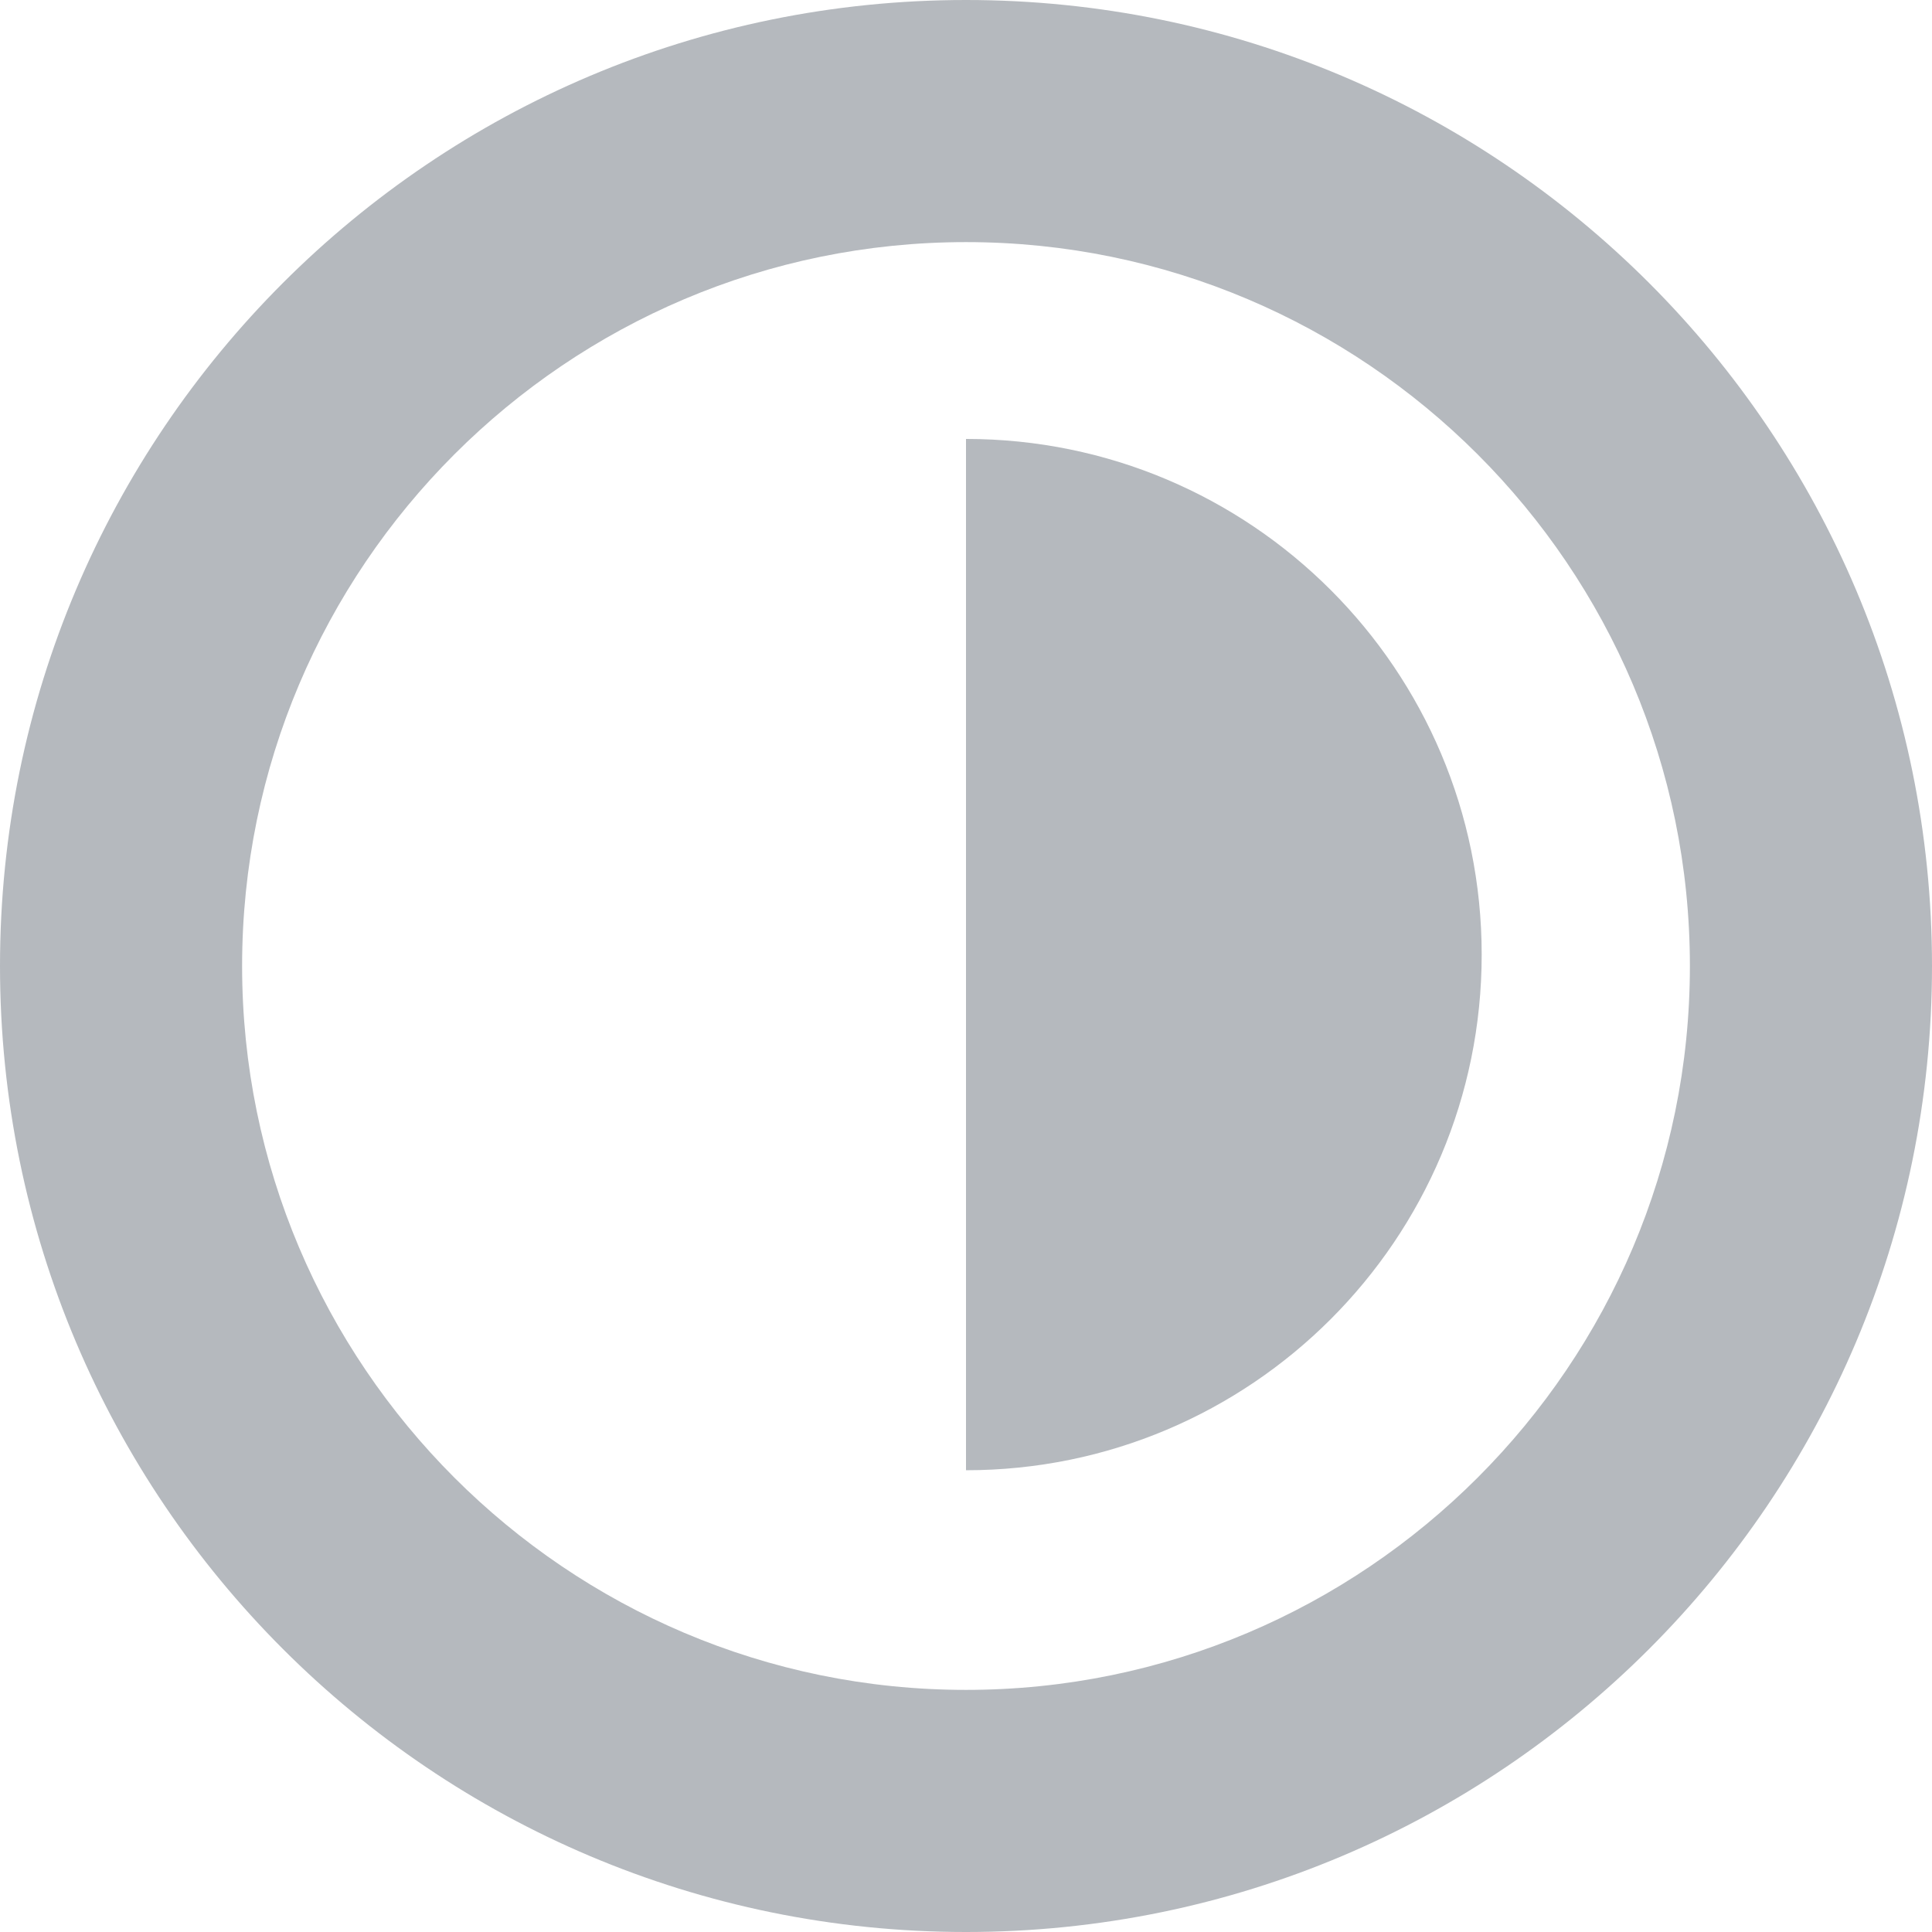
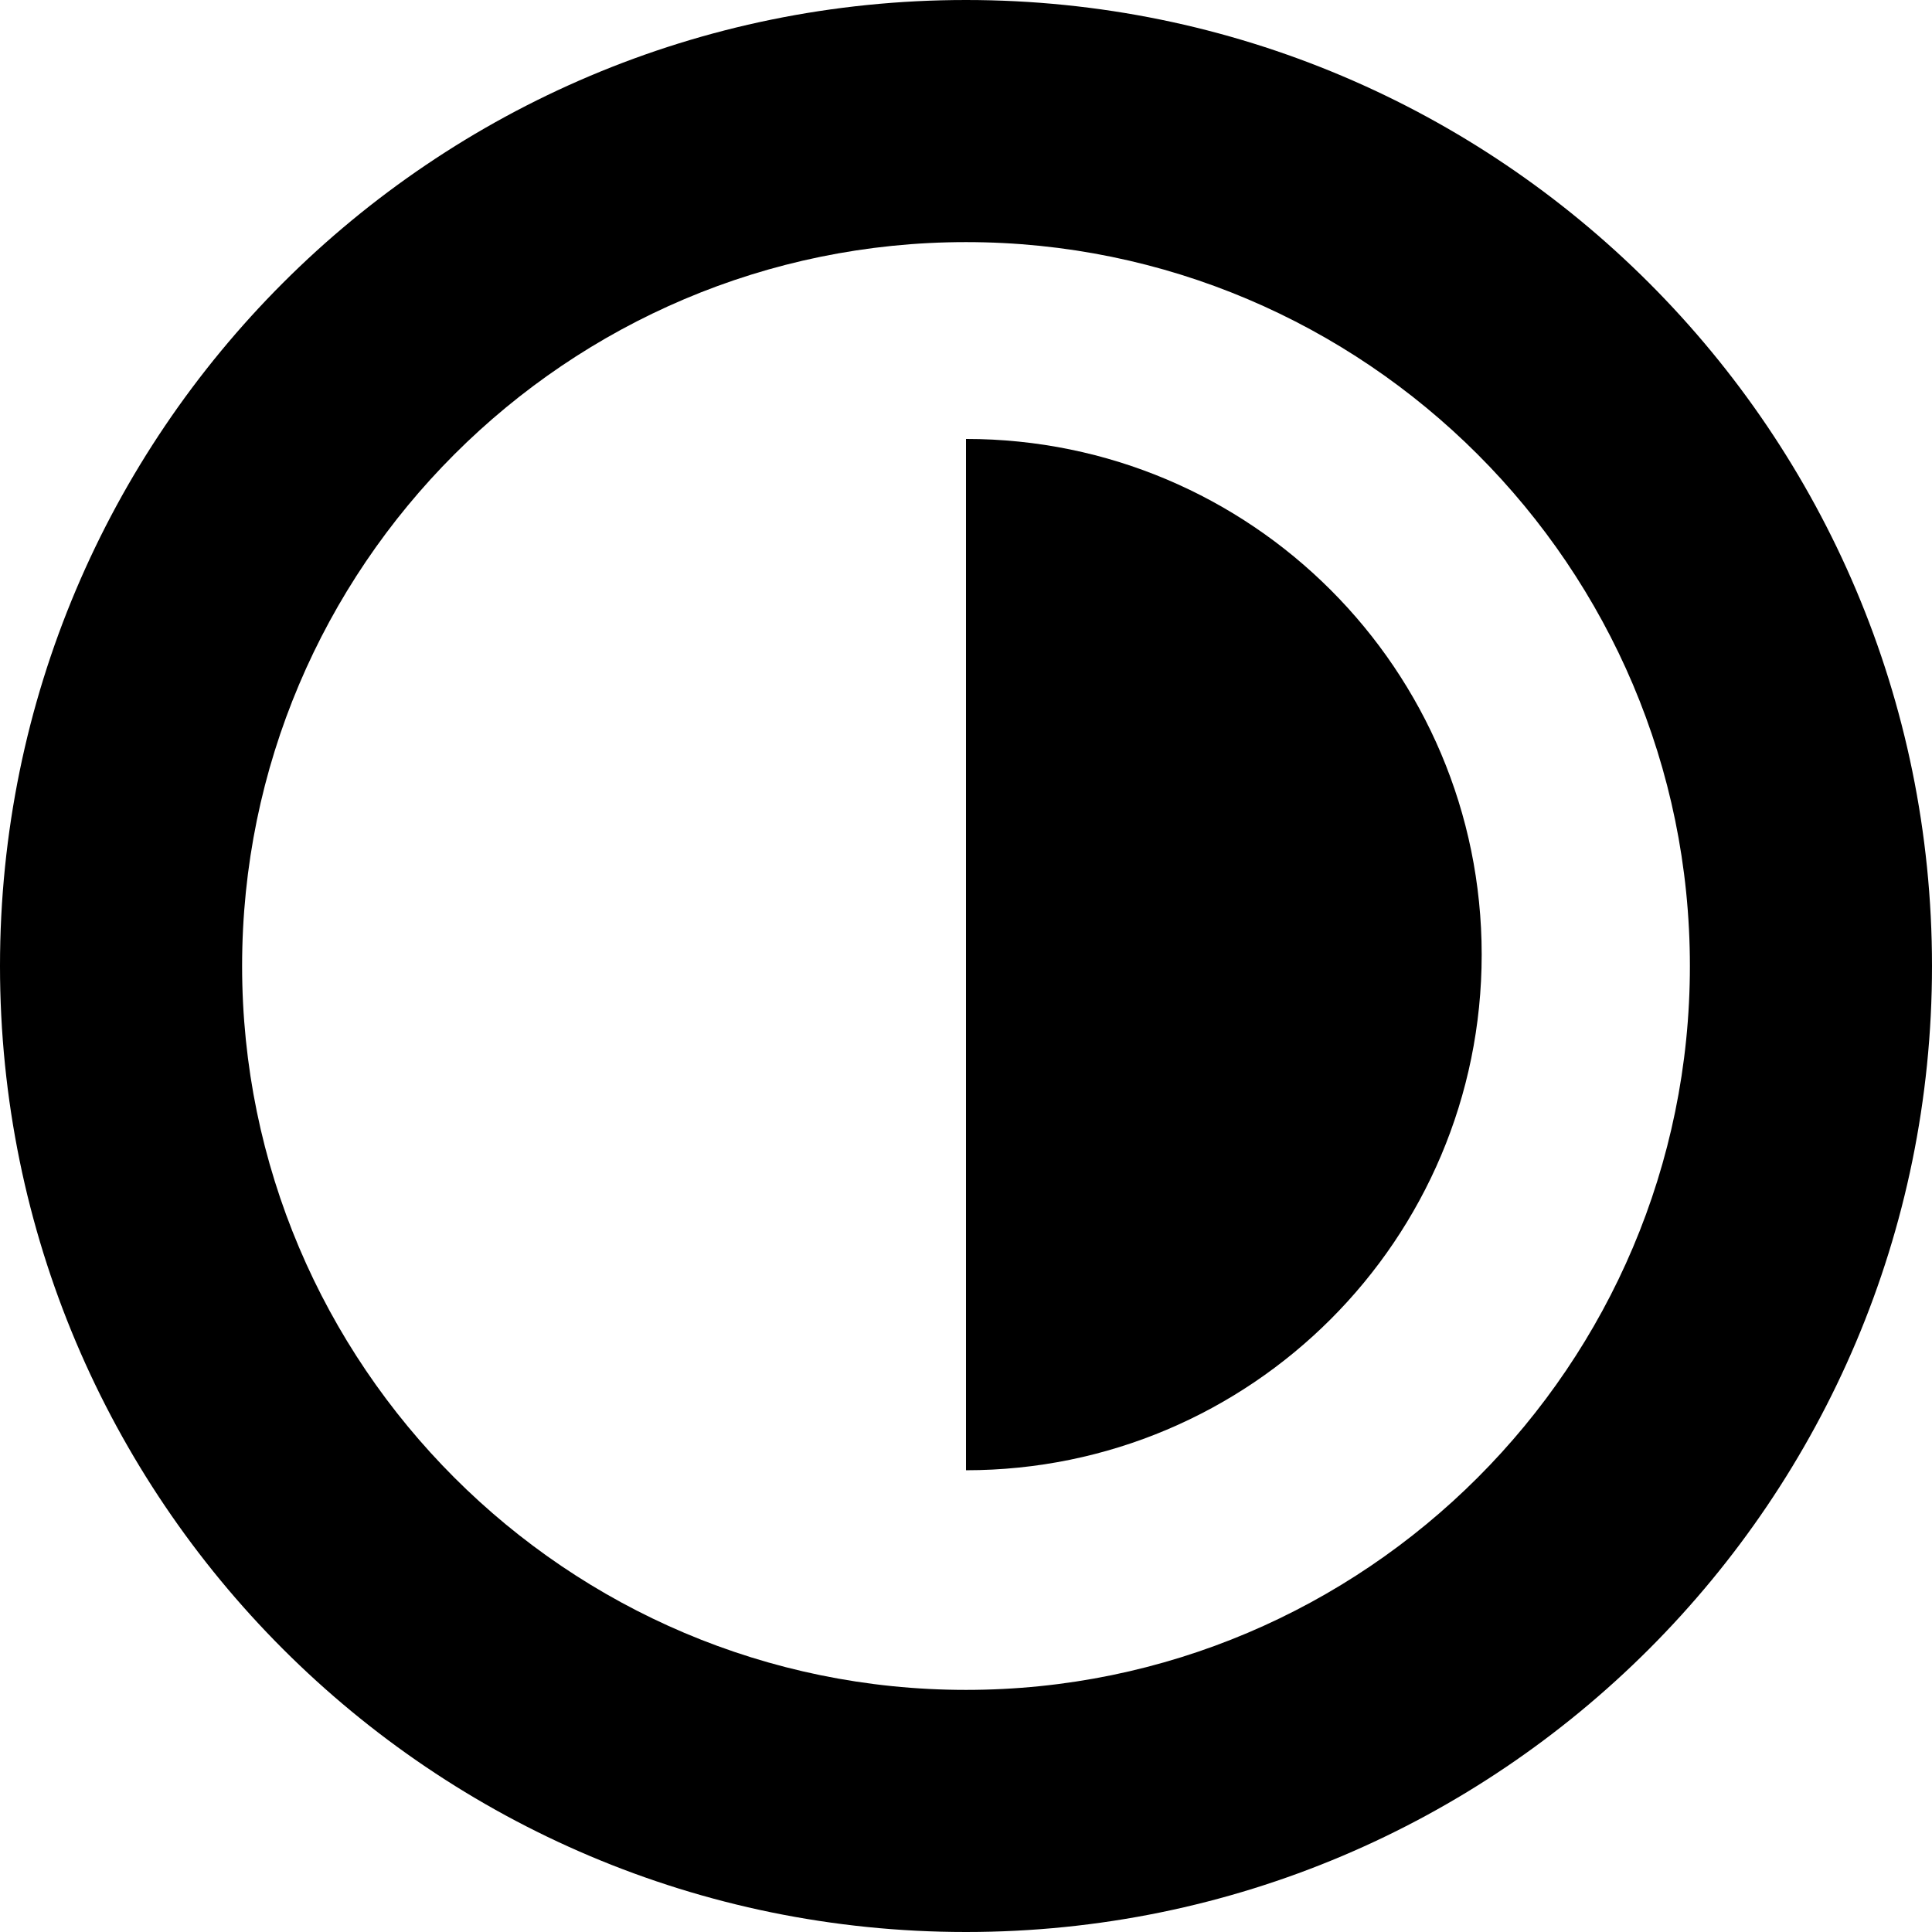
<svg xmlns="http://www.w3.org/2000/svg" version="1.0" id="Layer_1" x="0px" y="0px" width="31.92px" height="31.92px" viewBox="-35.422 -7.96 31.92 31.92" enable-background="new -35.422 -7.96 31.92 31.92" xml:space="preserve">
-   <path fill="#b5b9be" d="M-19.462-3.96c6.595,0,11.96,5.365,11.96,11.96s-5.365,11.96-11.96,11.96S-31.422,14.595-31.422,8 S-26.057-3.96-19.462-3.96 M-19.462-7.96c-8.814,0-15.96,7.145-15.96,15.96c0,8.813,7.146,15.96,15.96,15.96S-3.502,16.813-3.502,8 C-3.502-0.815-10.648-7.96-19.462-7.96L-19.462-7.96z" />
-   <path fill="#b5b9be" d="M-19.462,16.331c4.706,0,8.52-3.813,8.52-8.52c0-4.705-3.813-8.519-8.52-8.519" />
+   <path d="M-19.462-3.96c6.595,0,11.96,5.365,11.96,11.96s-5.365,11.96-11.96,11.96S-31.422,14.595-31.422,8 S-26.057-3.96-19.462-3.96 M-19.462-7.96c-8.814,0-15.96,7.145-15.96,15.96c0,8.813,7.146,15.96,15.96,15.96S-3.502,16.813-3.502,8 C-3.502-0.815-10.648-7.96-19.462-7.96L-19.462-7.96z" />
+   <path d="M-19.462,16.331c4.706,0,8.52-3.813,8.52-8.52c0-4.705-3.813-8.519-8.52-8.519" />
</svg>
